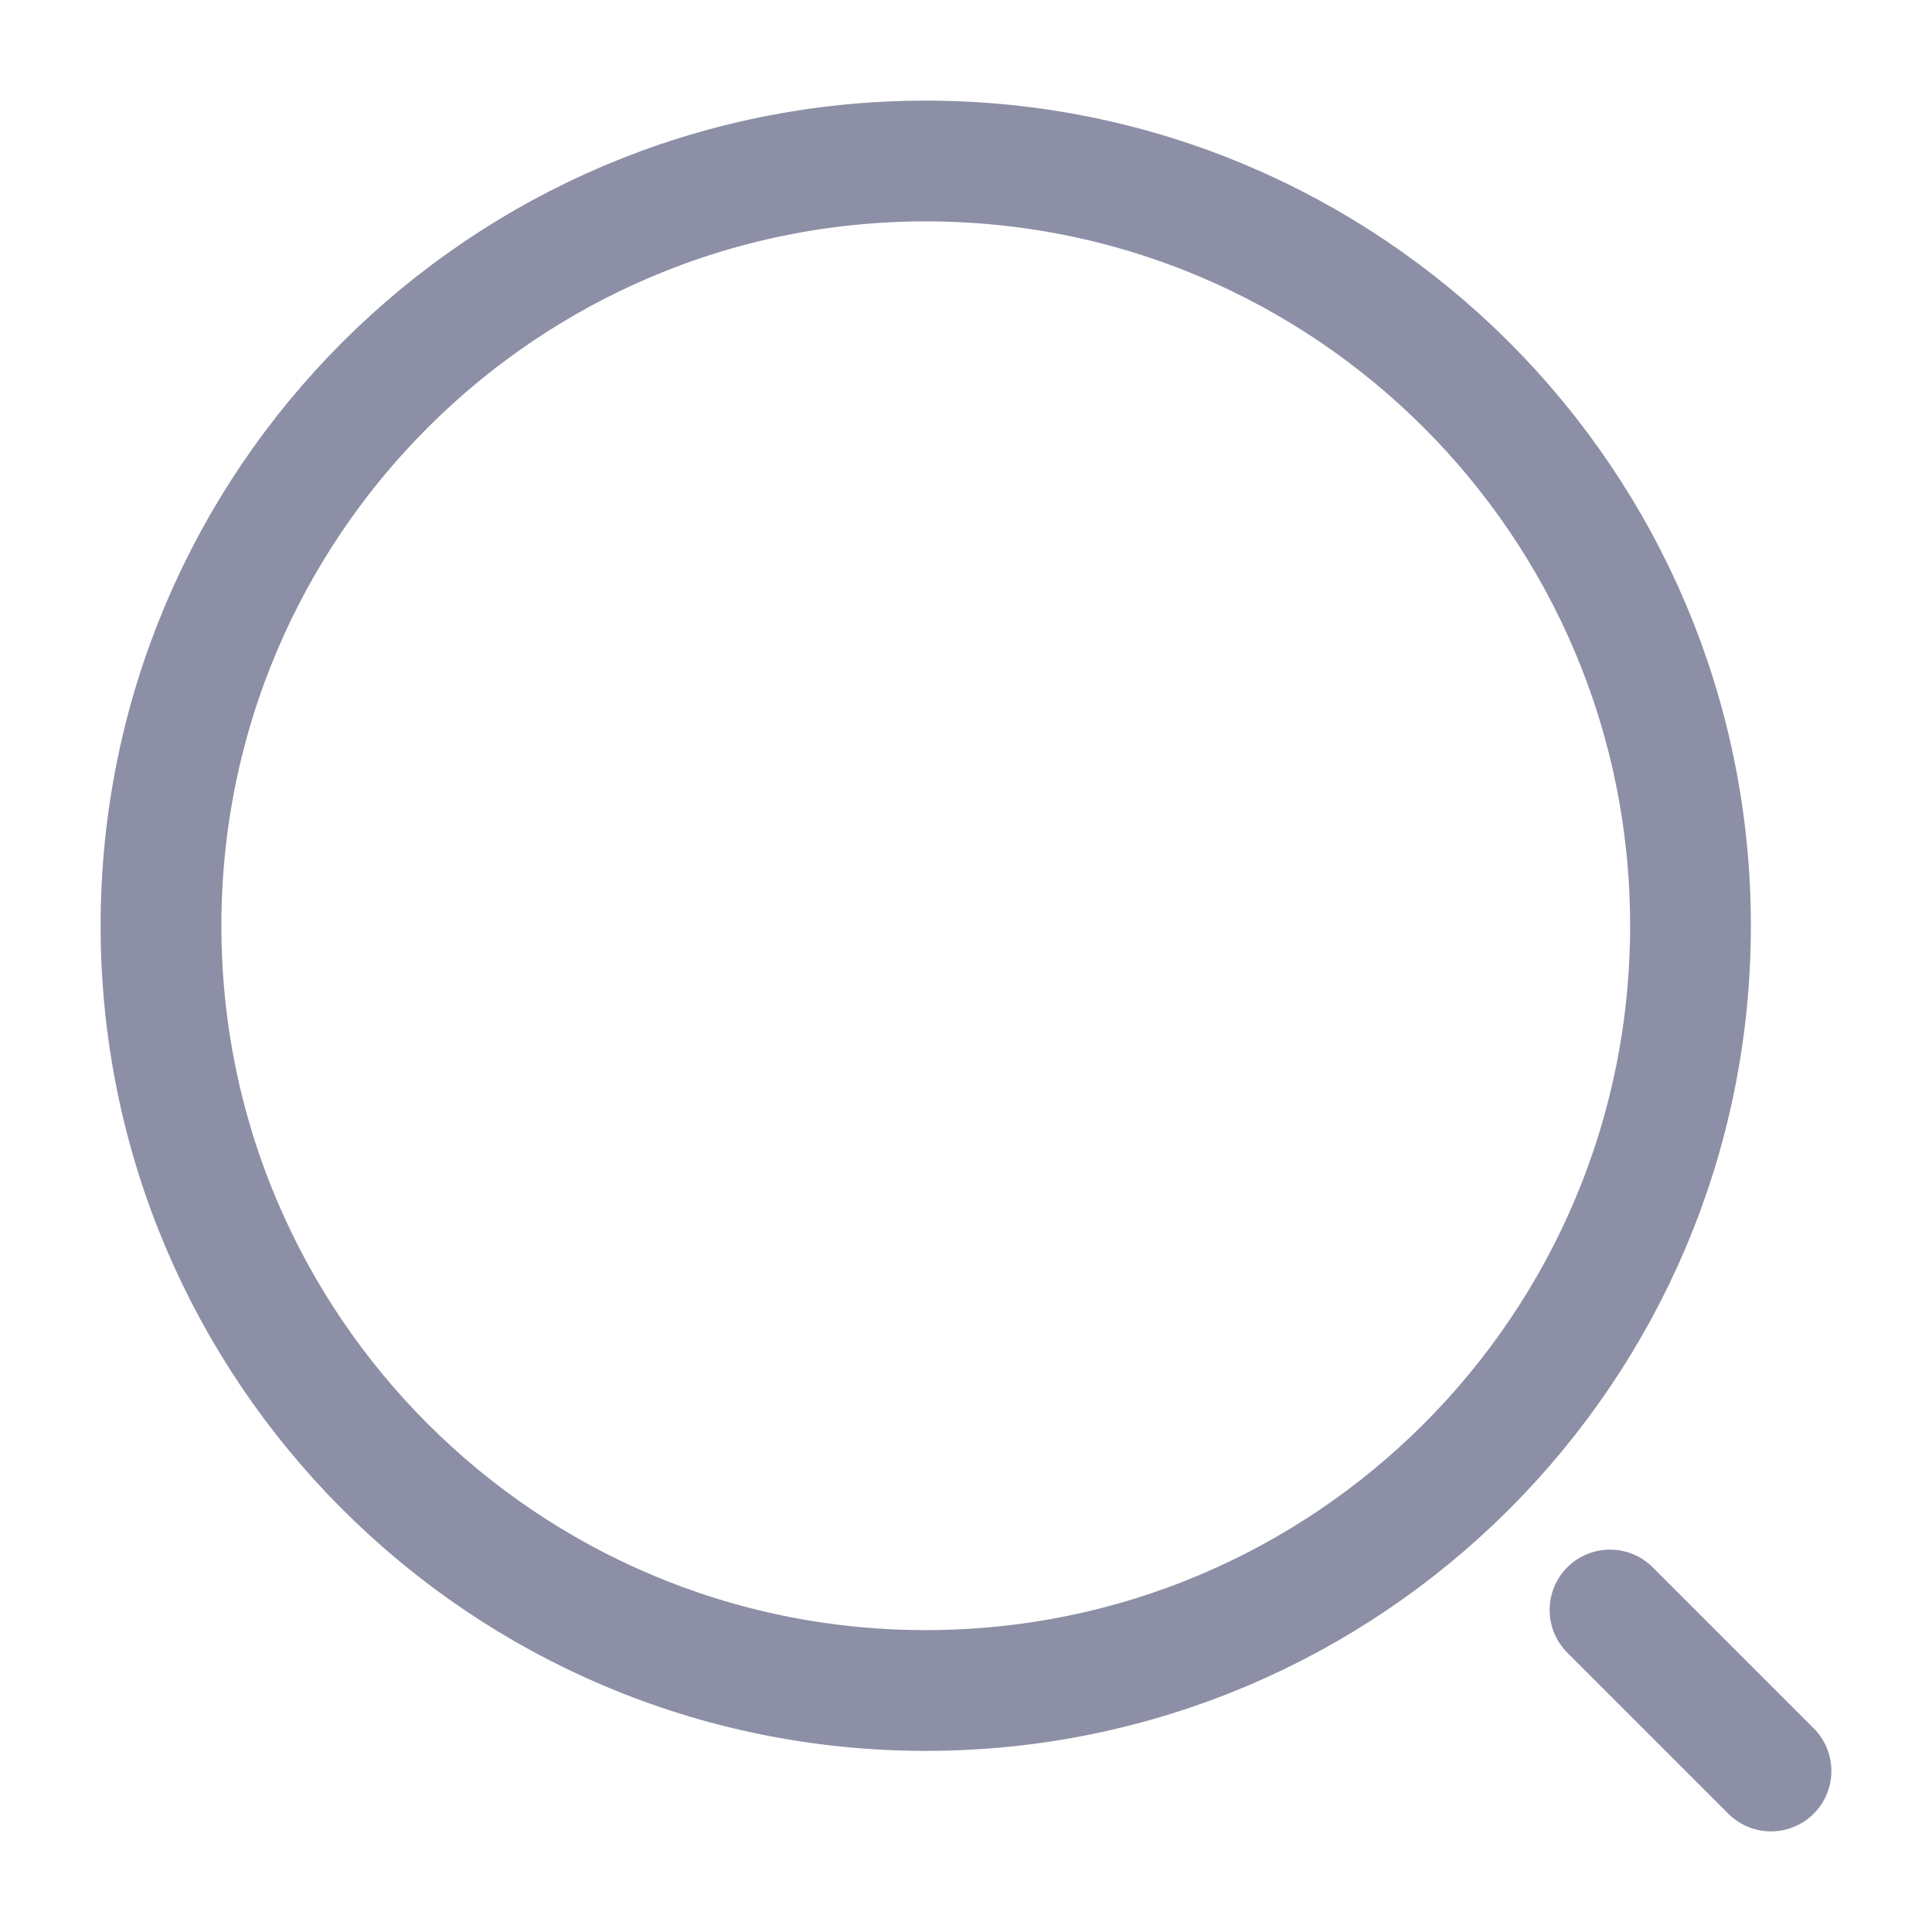
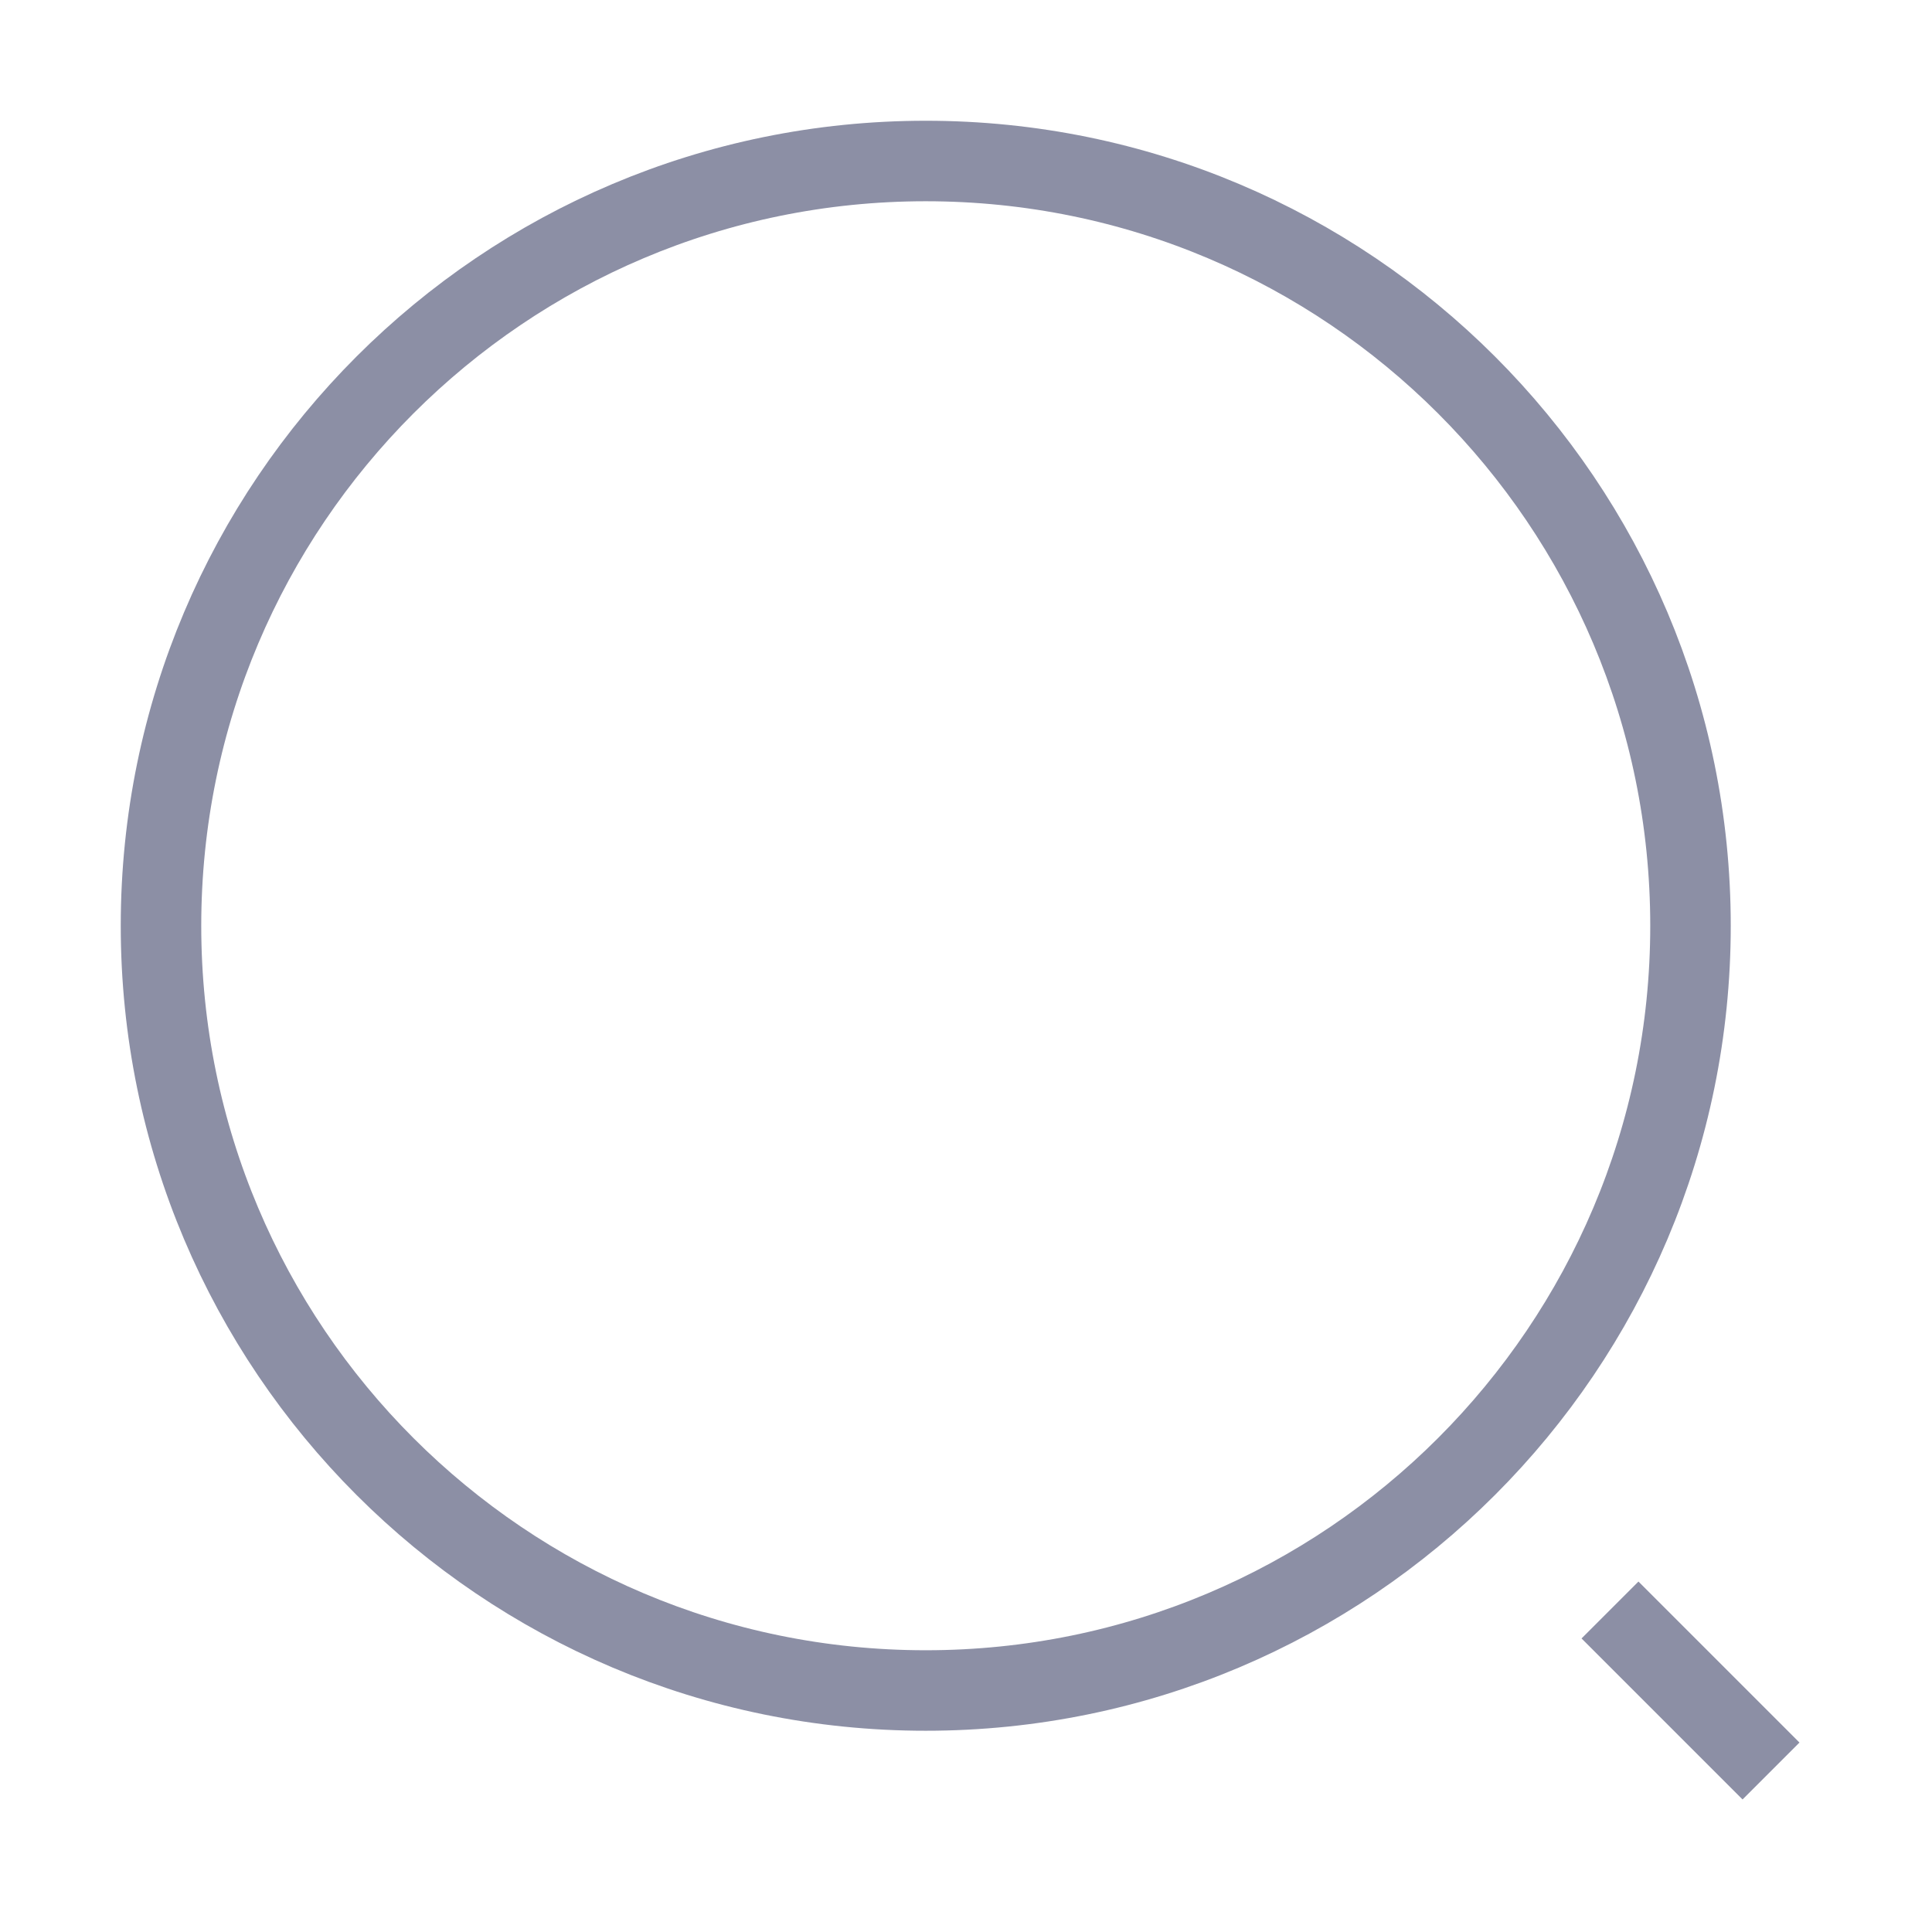
<svg xmlns="http://www.w3.org/2000/svg" width="24" height="24" viewBox="0 0 24 24" fill="none">
-   <path d="M11.5 21C16.747 21 21 16.747 21 11.5C21 6.253 16.747 2 11.5 2C6.253 2 2 6.253 2 11.5C2 16.747 6.253 21 11.5 21Z" stroke="#8C8FA5" stroke-width="1.5" stroke-linecap="round" stroke-linejoin="round" />
-   <path d="M22 22L20 20" stroke="#8C8FA5" stroke-width="1.5" stroke-linecap="round" stroke-linejoin="round" />
+   <path d="M11.5 21C16.747 21 21 16.747 21 11.5C21 6.253 16.747 2 11.5 2C6.253 2 2 6.253 2 11.5C2 16.747 6.253 21 11.5 21Z" stroke="#8C8FA5" strokeWidth="1.5" strokeLinecap="round" strokeLinejoin="round" />
+   <path d="M22 22L20 20" stroke="#8C8FA5" strokeWidth="1.5" strokeLinecap="round" strokeLinejoin="round" />
</svg>
